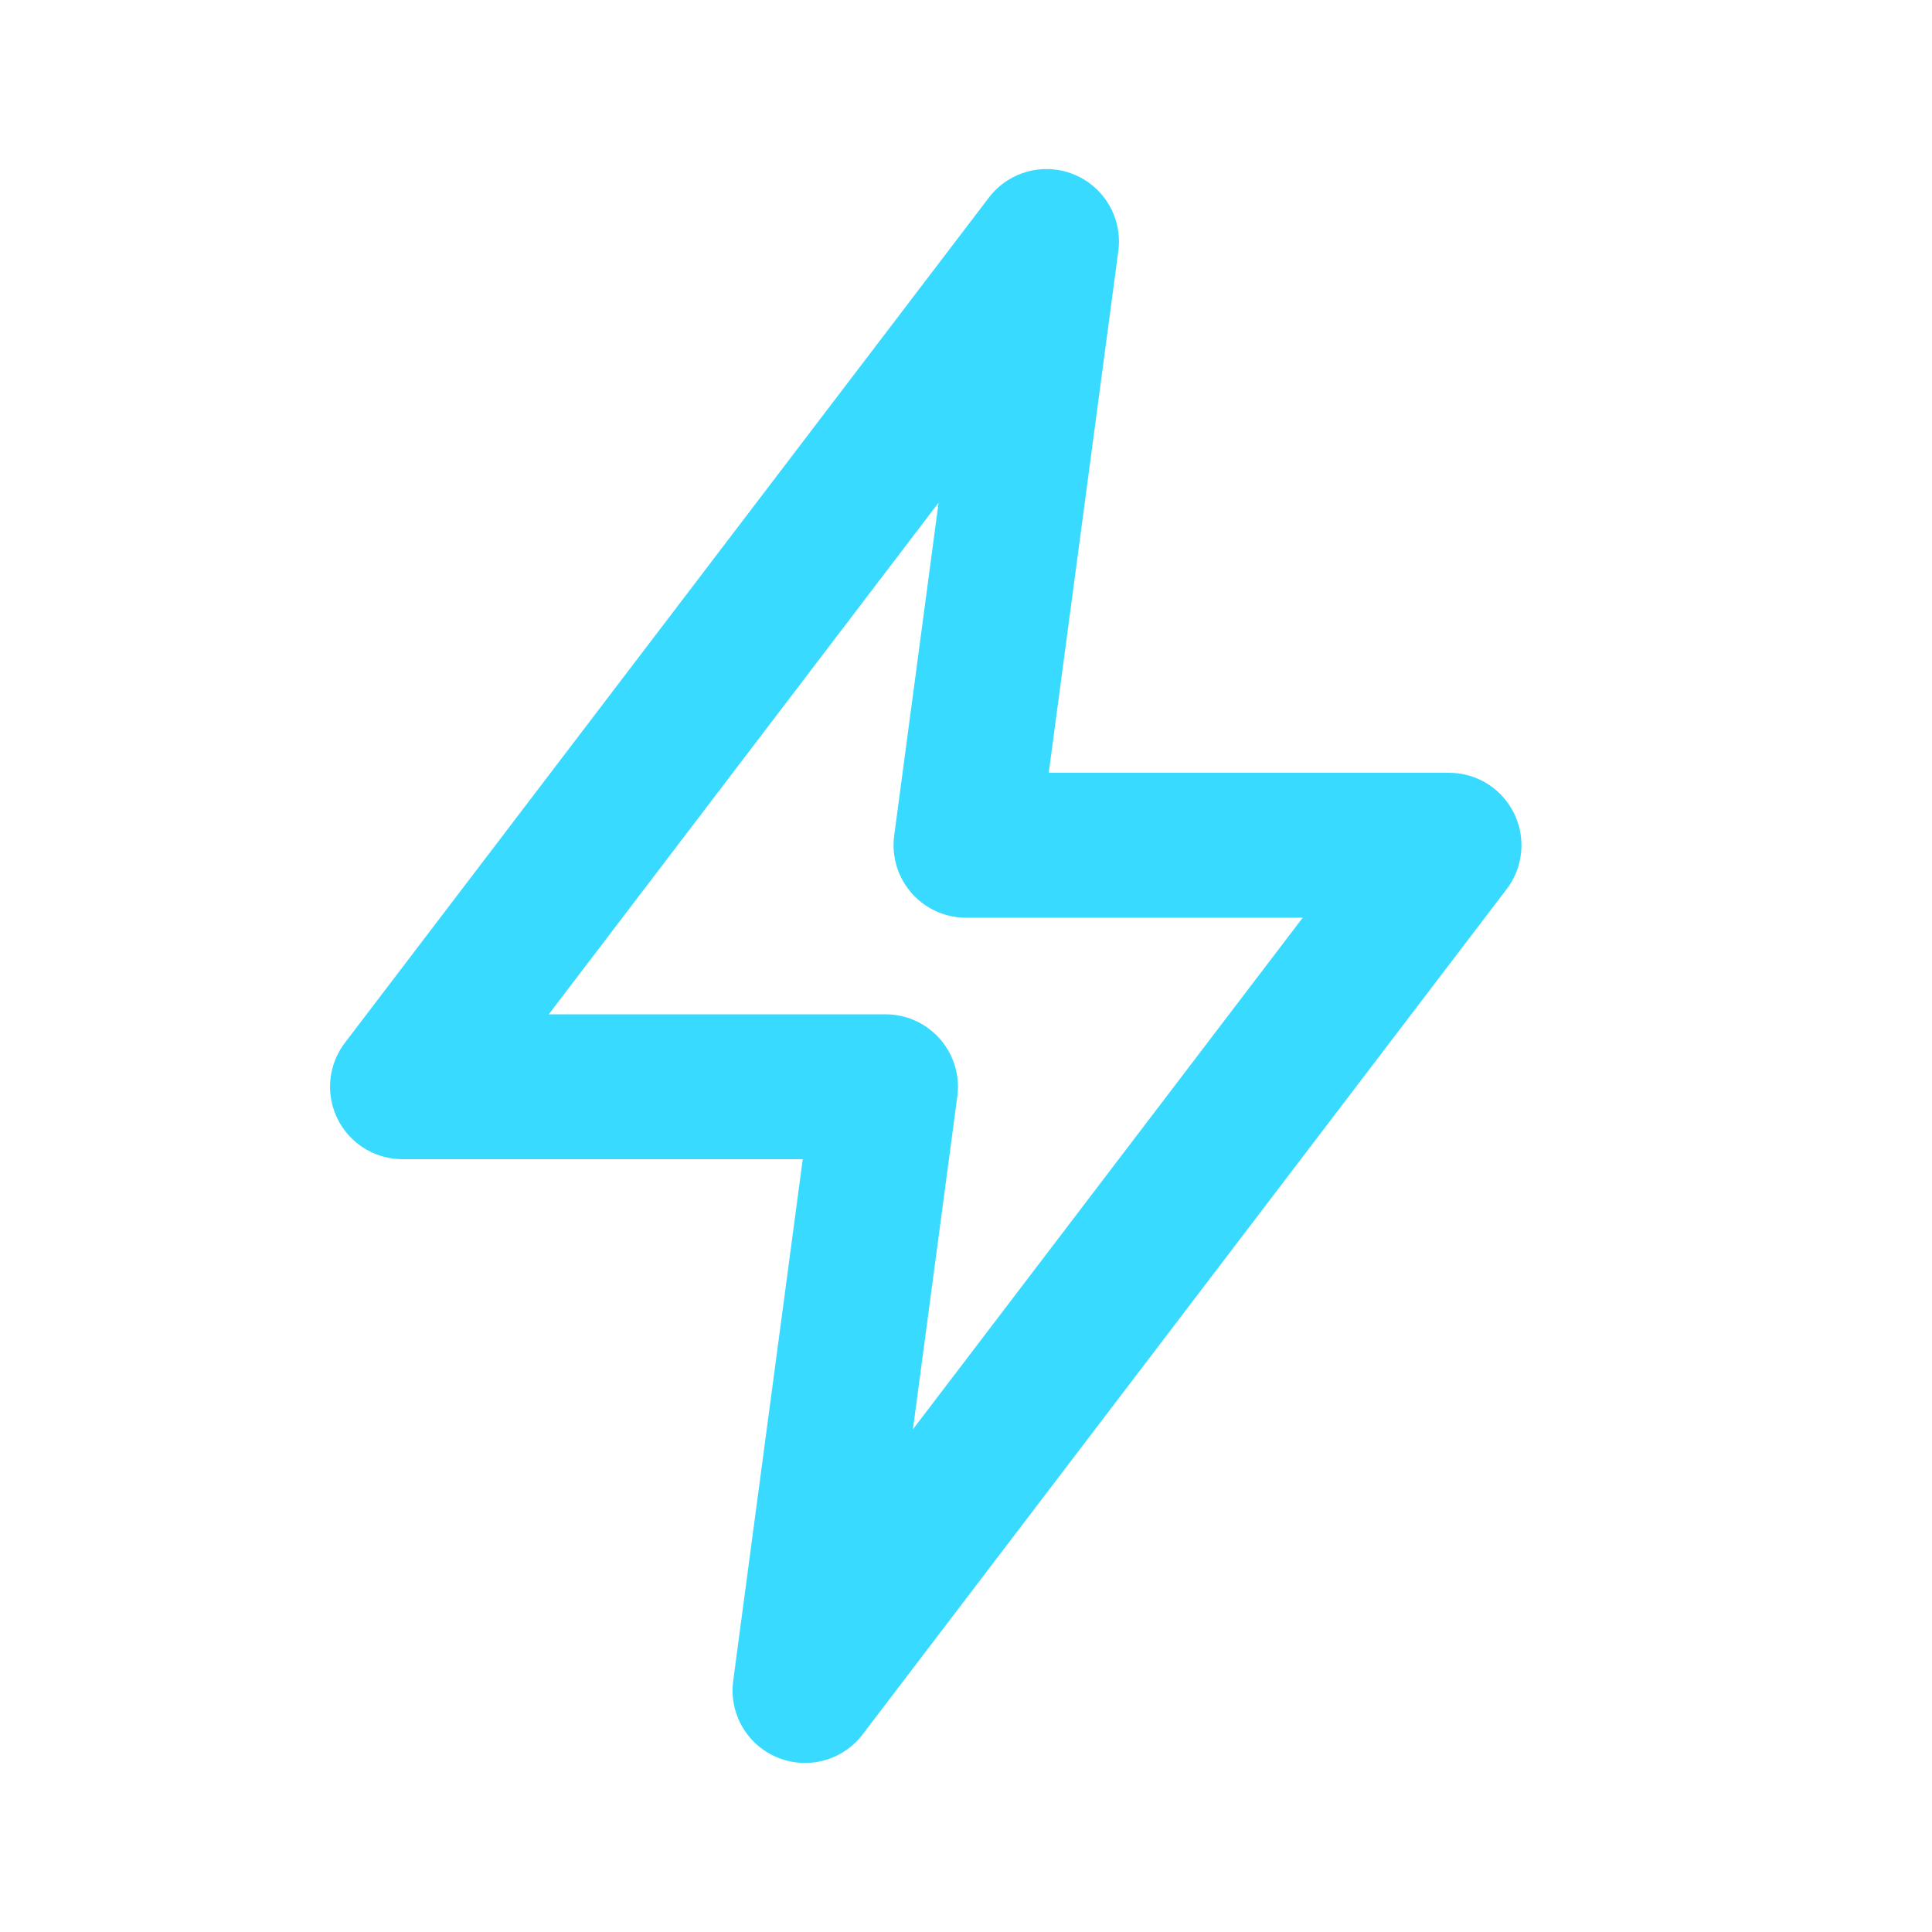
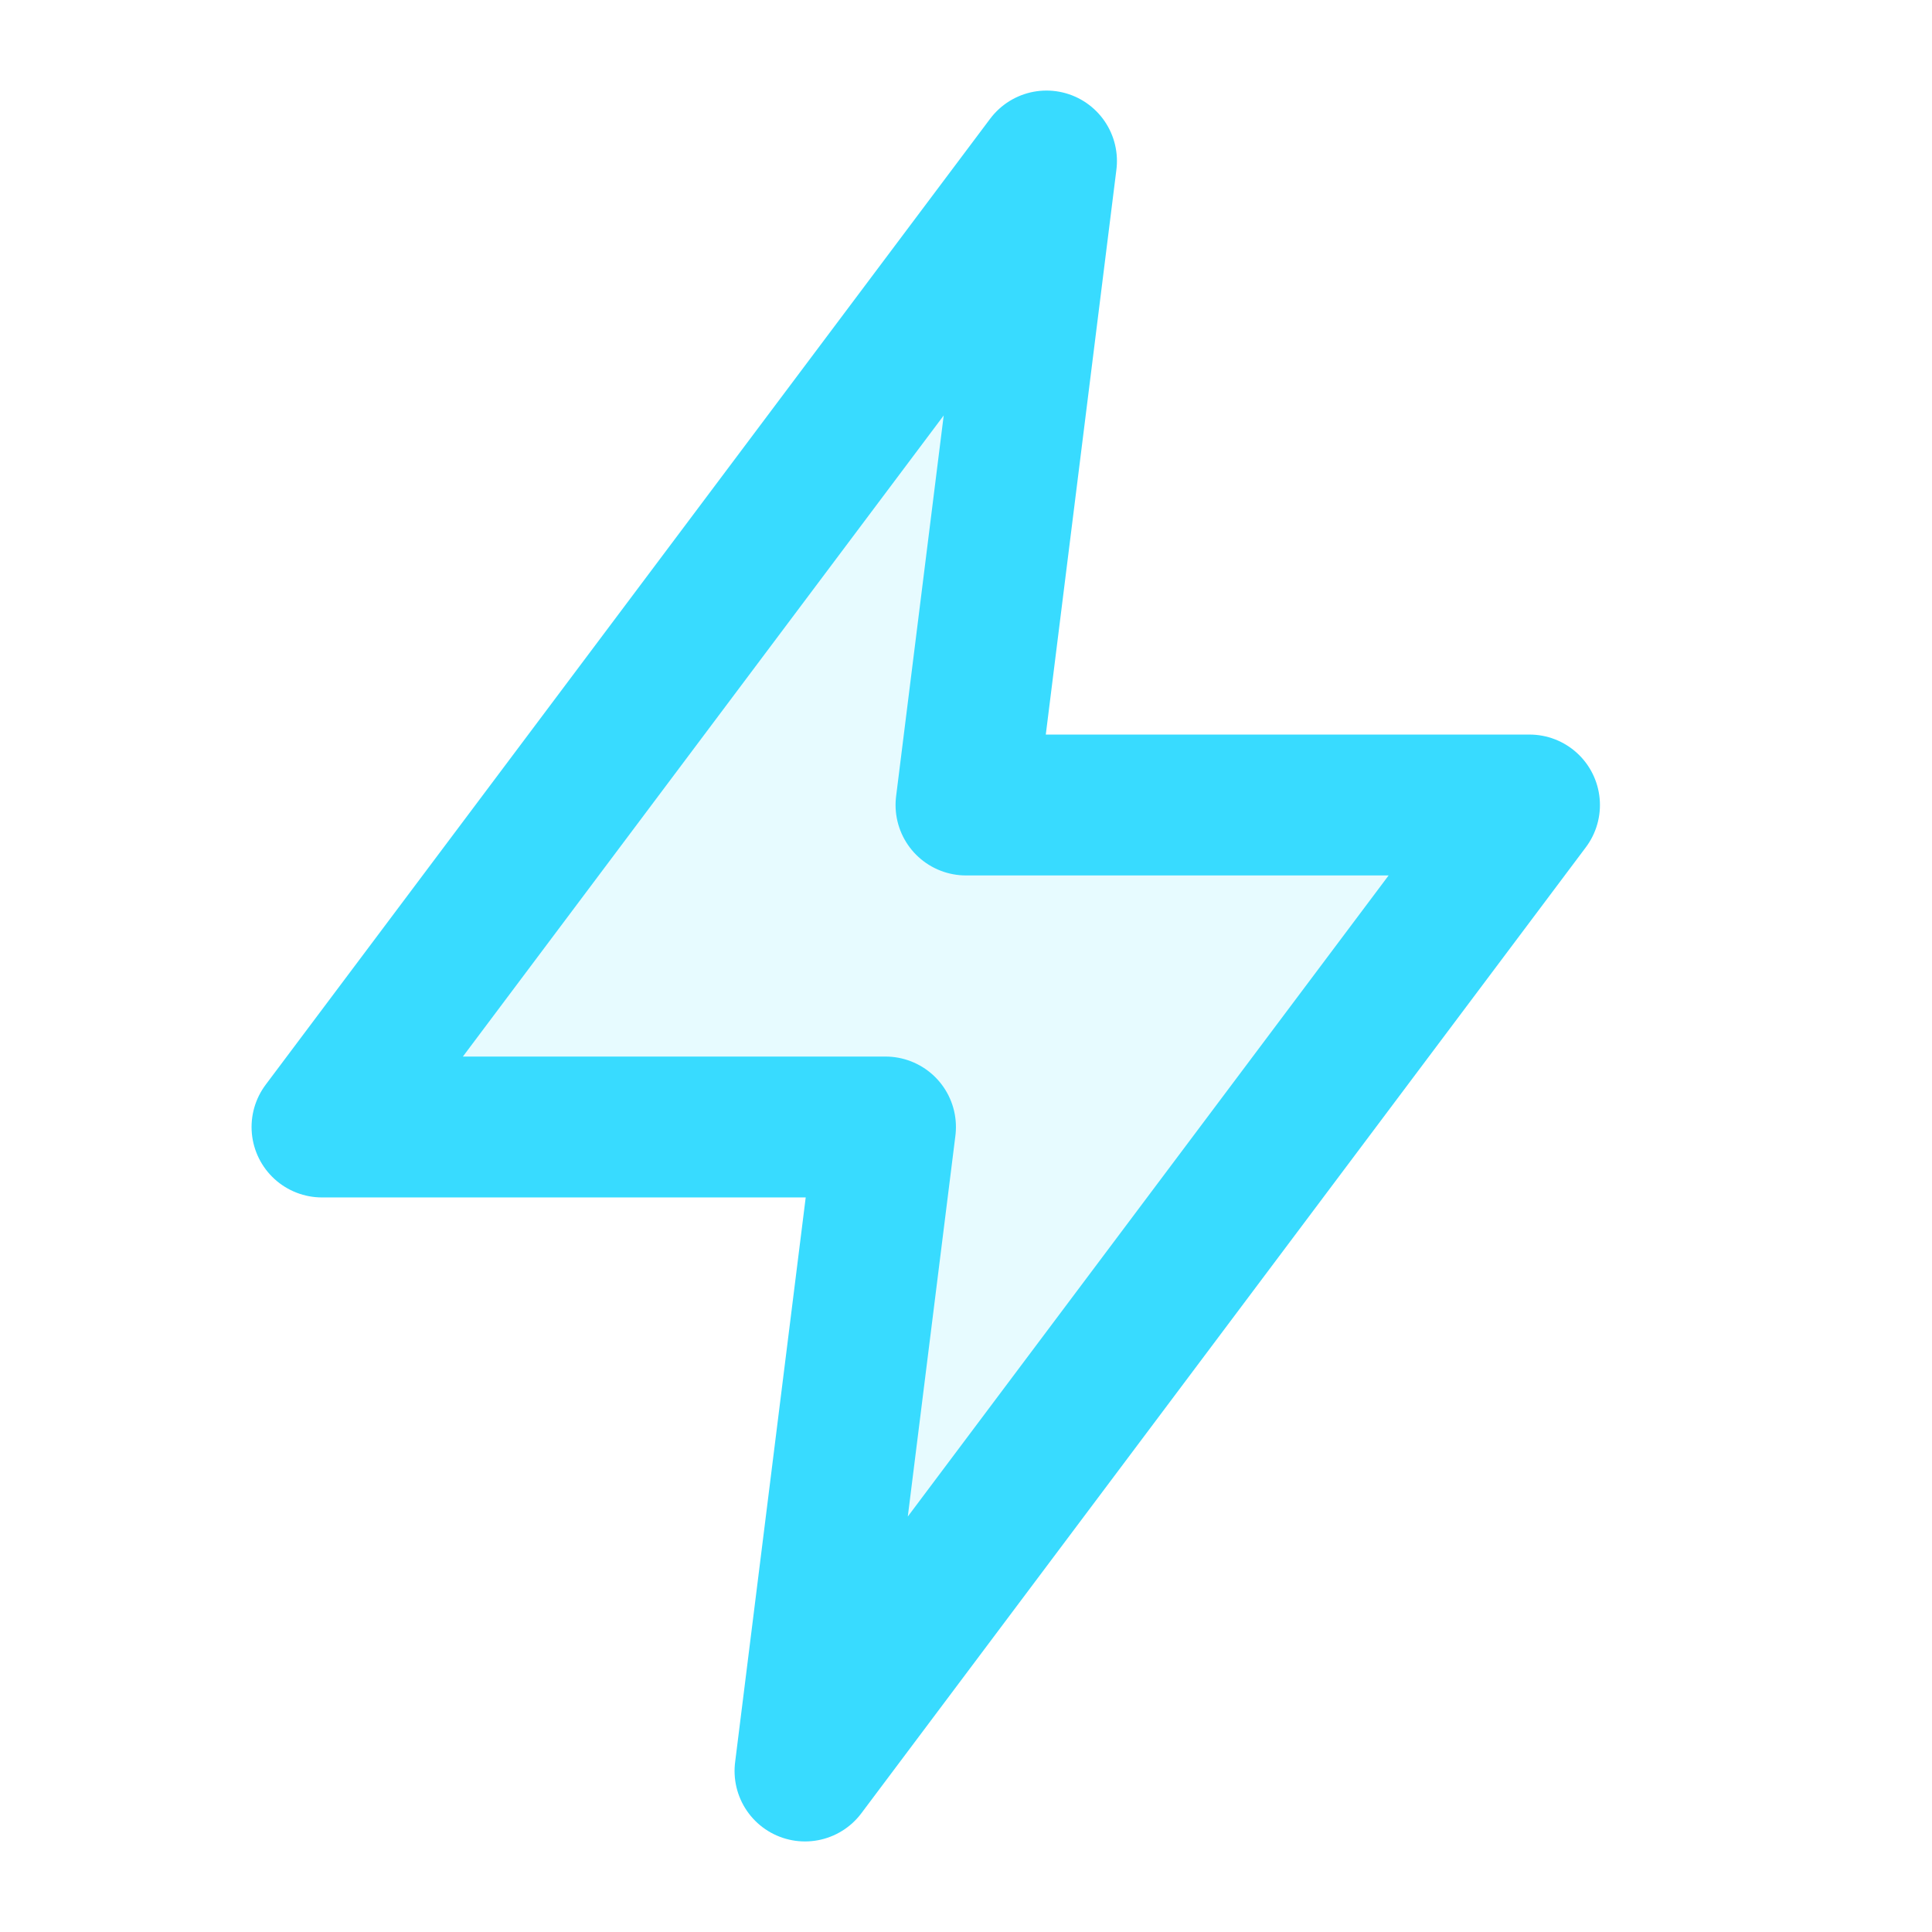
- <svg xmlns="http://www.w3.org/2000/svg" viewBox="0 0 24 24" width="24" height="24" fill="none" stroke="#38dbff" stroke-width="1.8" stroke-linecap="round" stroke-linejoin="round">
-   <path d="M13 3 5 13.5h6l-1 7.5 8-10.5h-6l1-7.5Z" />
+ <svg xmlns="http://www.w3.org/2000/svg" viewBox="0 0 24 24" fill="none" stroke="#38dbff" stroke-width="1.75" stroke-linecap="round" stroke-linejoin="round">
+   <path d="M13 2 4 14h7l-1 8 9-12h-7l1-8z" fill="rgba(56,219,255,0.12)" stroke="#38dbff" />
</svg>
